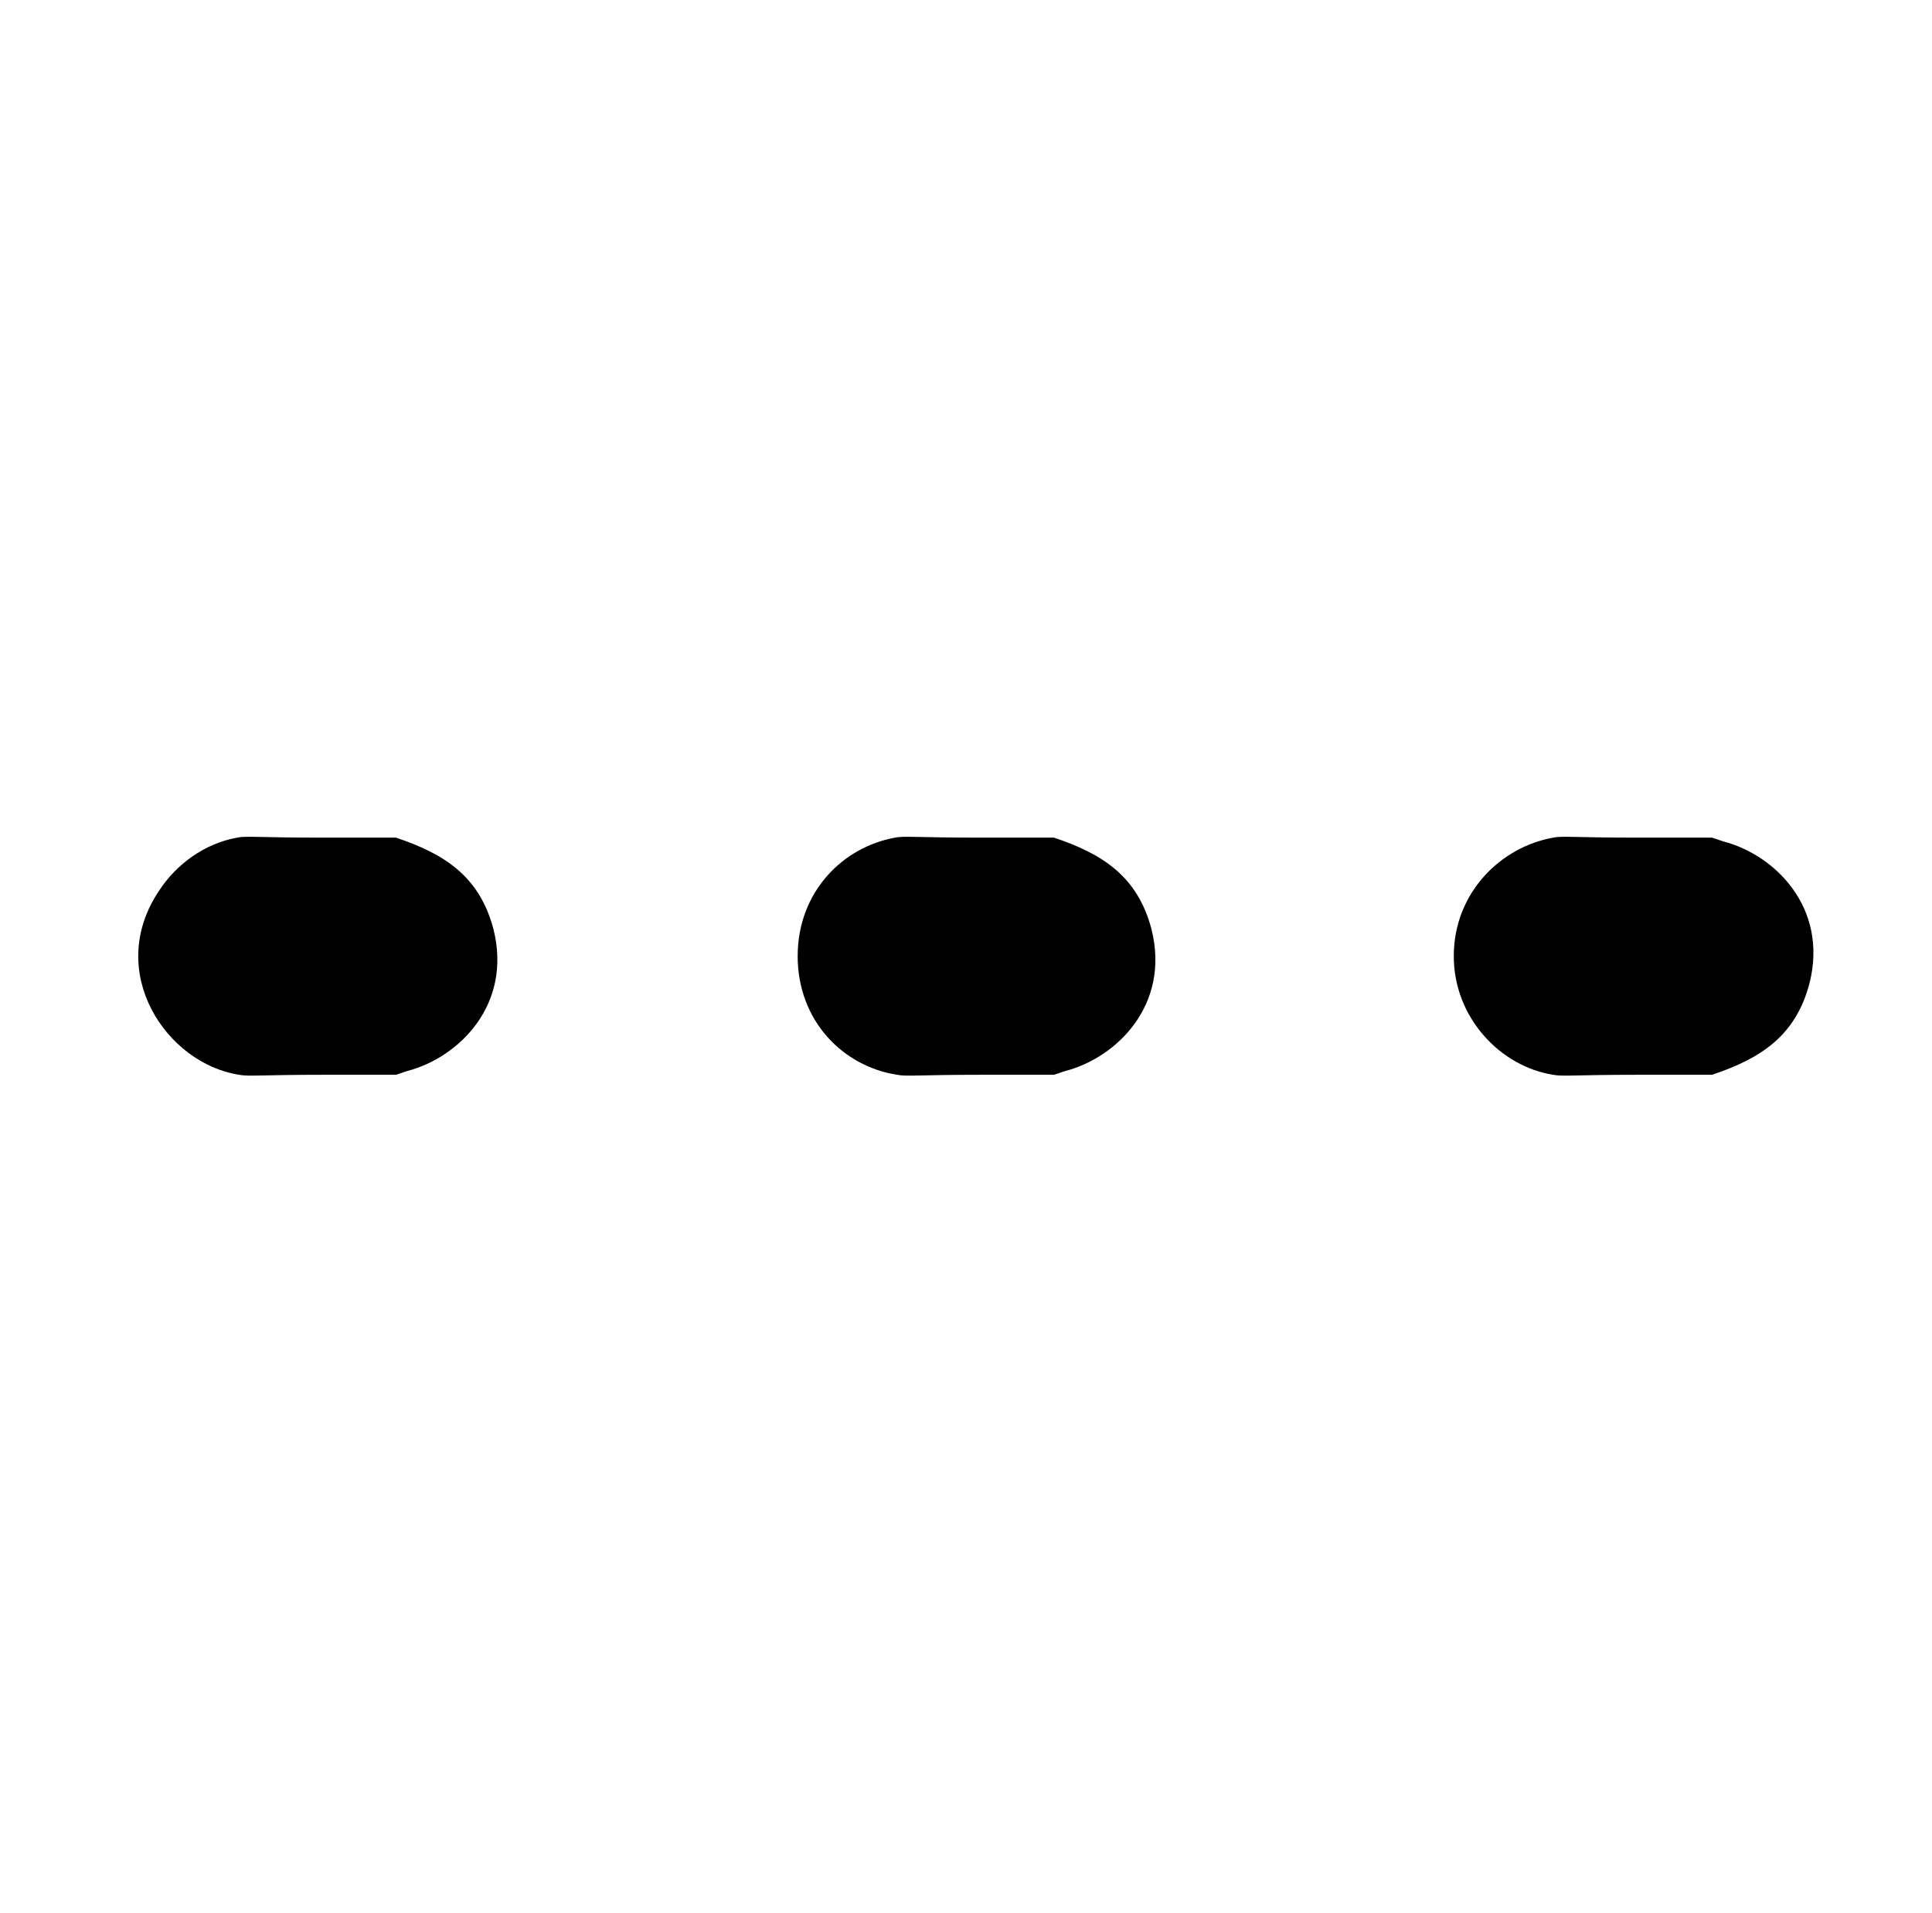
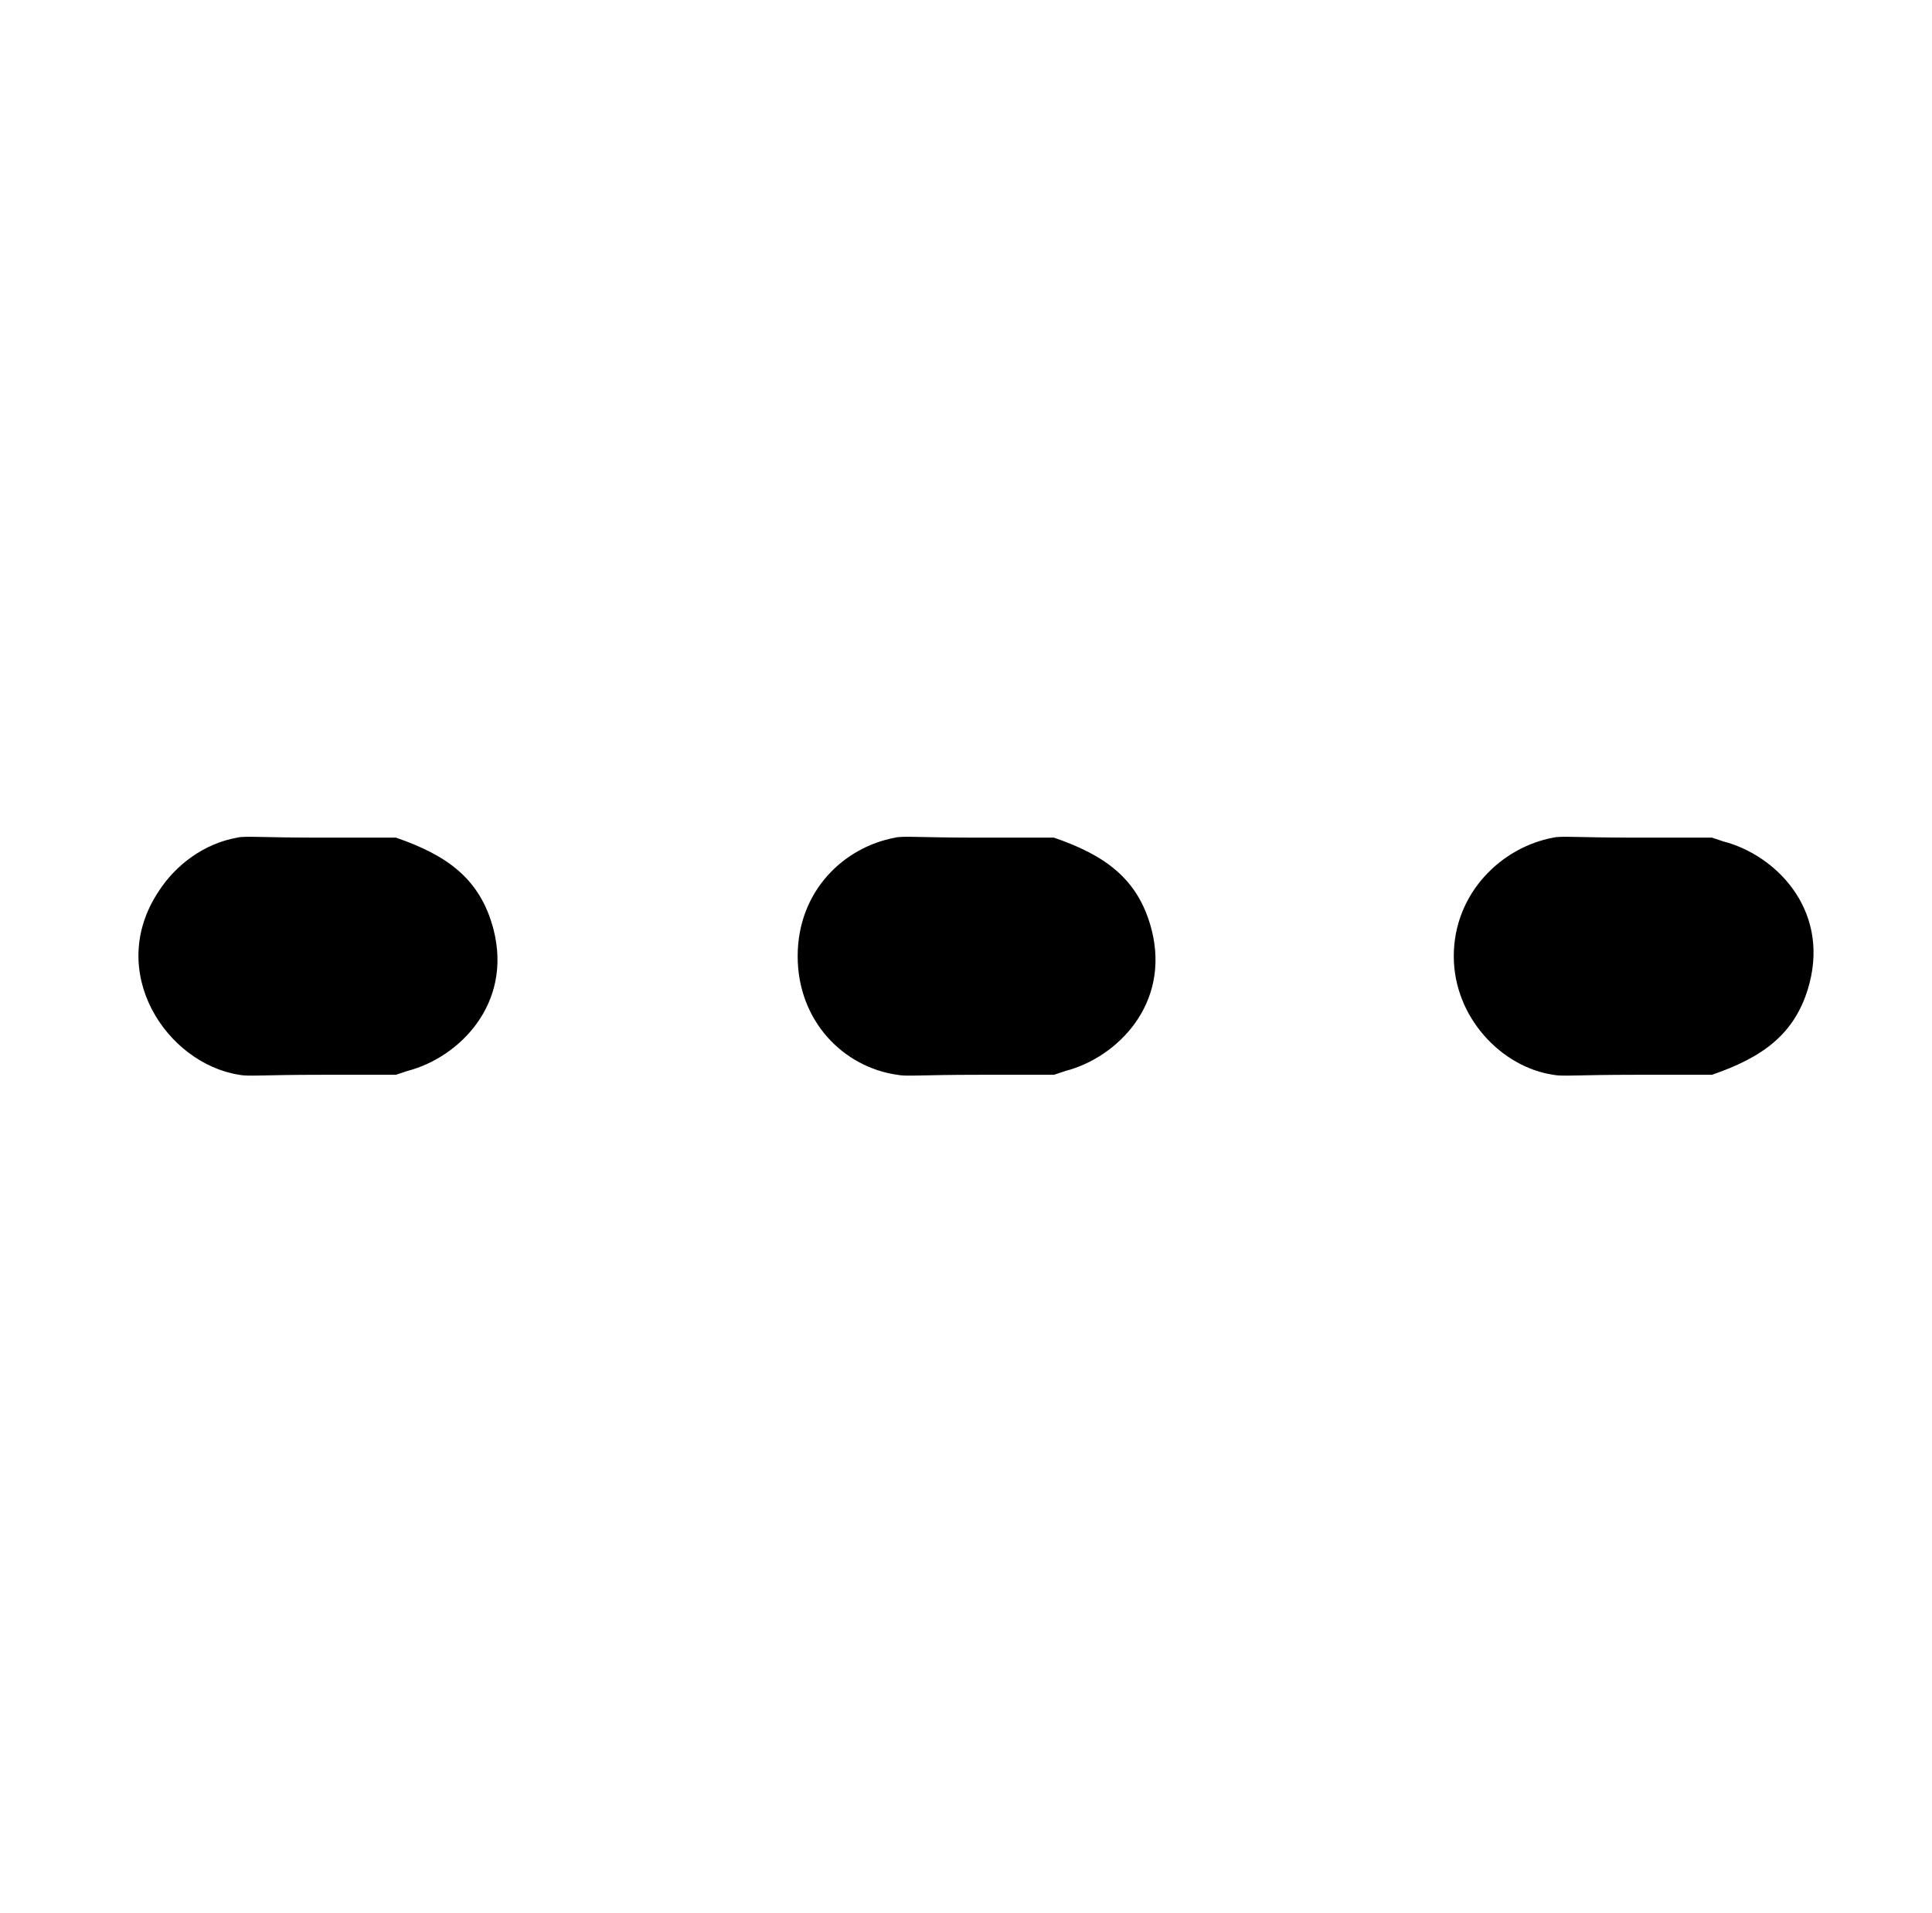
<svg xmlns="http://www.w3.org/2000/svg" version="1.1" viewBox="-10 0 1010 1000">
  <g transform="matrix(1 0 0 -1 0 800)">
-     <path fill="currentColor" d="M114 362c4 1 12 0 44 0h39c25.942 -8.647 43.867 -20.655 51 -48c9.825 -39.3 -18.049 -66.969 -45 -74l-6 -2h-38c-33 0 -39 -1 -44 0c-37.974 5.842 -70.249 53.626 -42 96c9 14 24 25 41 28zM407 300c0 33.715 23.721 57.186 51 62c4 1 12 0 44 0 h39c25.942 -8.647 43.867 -20.655 51 -48c9.825 -39.3 -18.049 -66.969 -45 -74l-6 -2h-38c-33 0 -39 -1 -44 0c-28.412 4.371 -52 28.337 -52 62zM802 362c-27.297 -4.817 -52 -28.688 -52 -62c0 -32.309 24.636 -57.79 52 -62c5 -1 11 0 44 0h39 c25.942 8.647 43.867 20.655 51 48c9.825 39.3 -18.049 66.969 -45 74l-6 2h-39c-32 0 -40 1 -44 0z" />
+     <path fill="currentColor" d="M114 362c4 1 12 0 44 0h39c26 -9 44 -21 51 -48c10 -39 -18 -67 -45 -74l-6 -2h-38c-33 0 -39 -1 -44 0c-38 6 -70 54 -42 96c9 14 24 25 41 28zM407 300c0 34 24 57 51 62c4 1 12 0 44 0h39c26 -9 44 -21 51 -48c10 -39 -18 -67 -45 -74l-6 -2h-38c-33 0 -39 -1 -44 0 c-28 4 -52 28 -52 62zM802 362c4 1 12 0 44 0h39l6 -2c27 -7 55 -35 45 -74c-7 -27 -25 -39 -51 -48h-39c-33 0 -39 -1 -44 0c-27 4 -52 30 -52 62c0 33 25 57 52 62z" />
  </g>
</svg>
